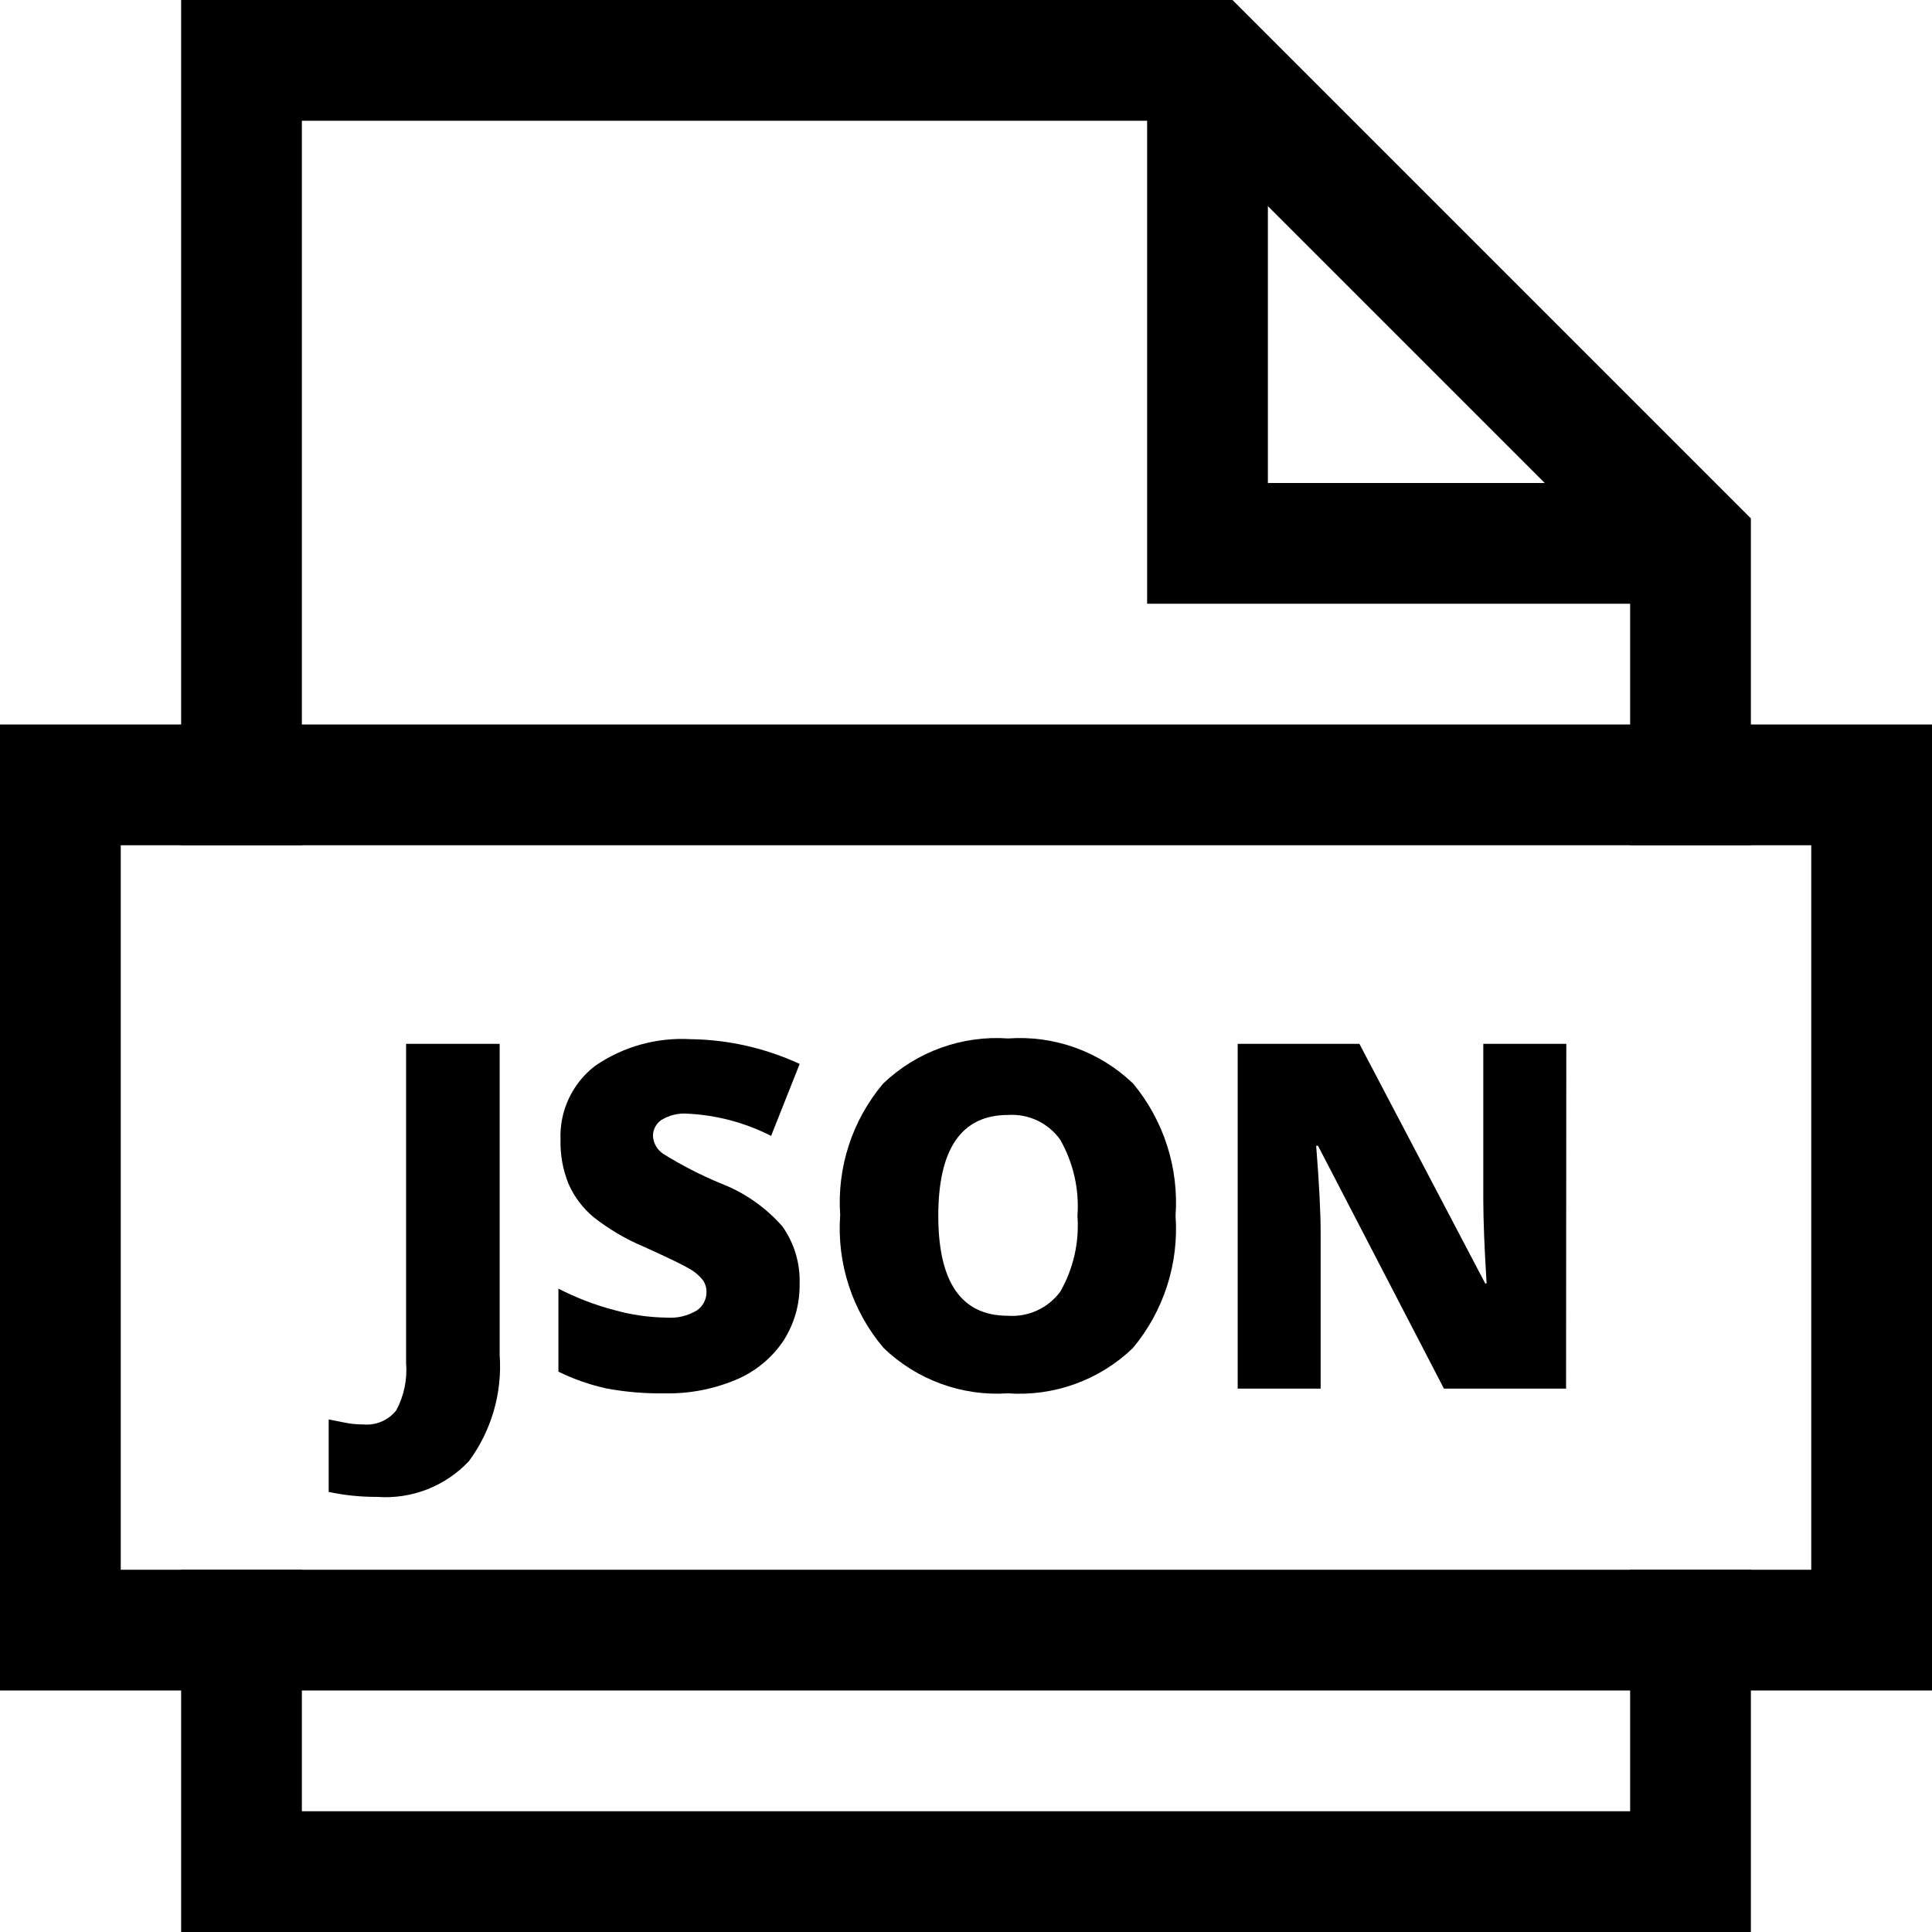
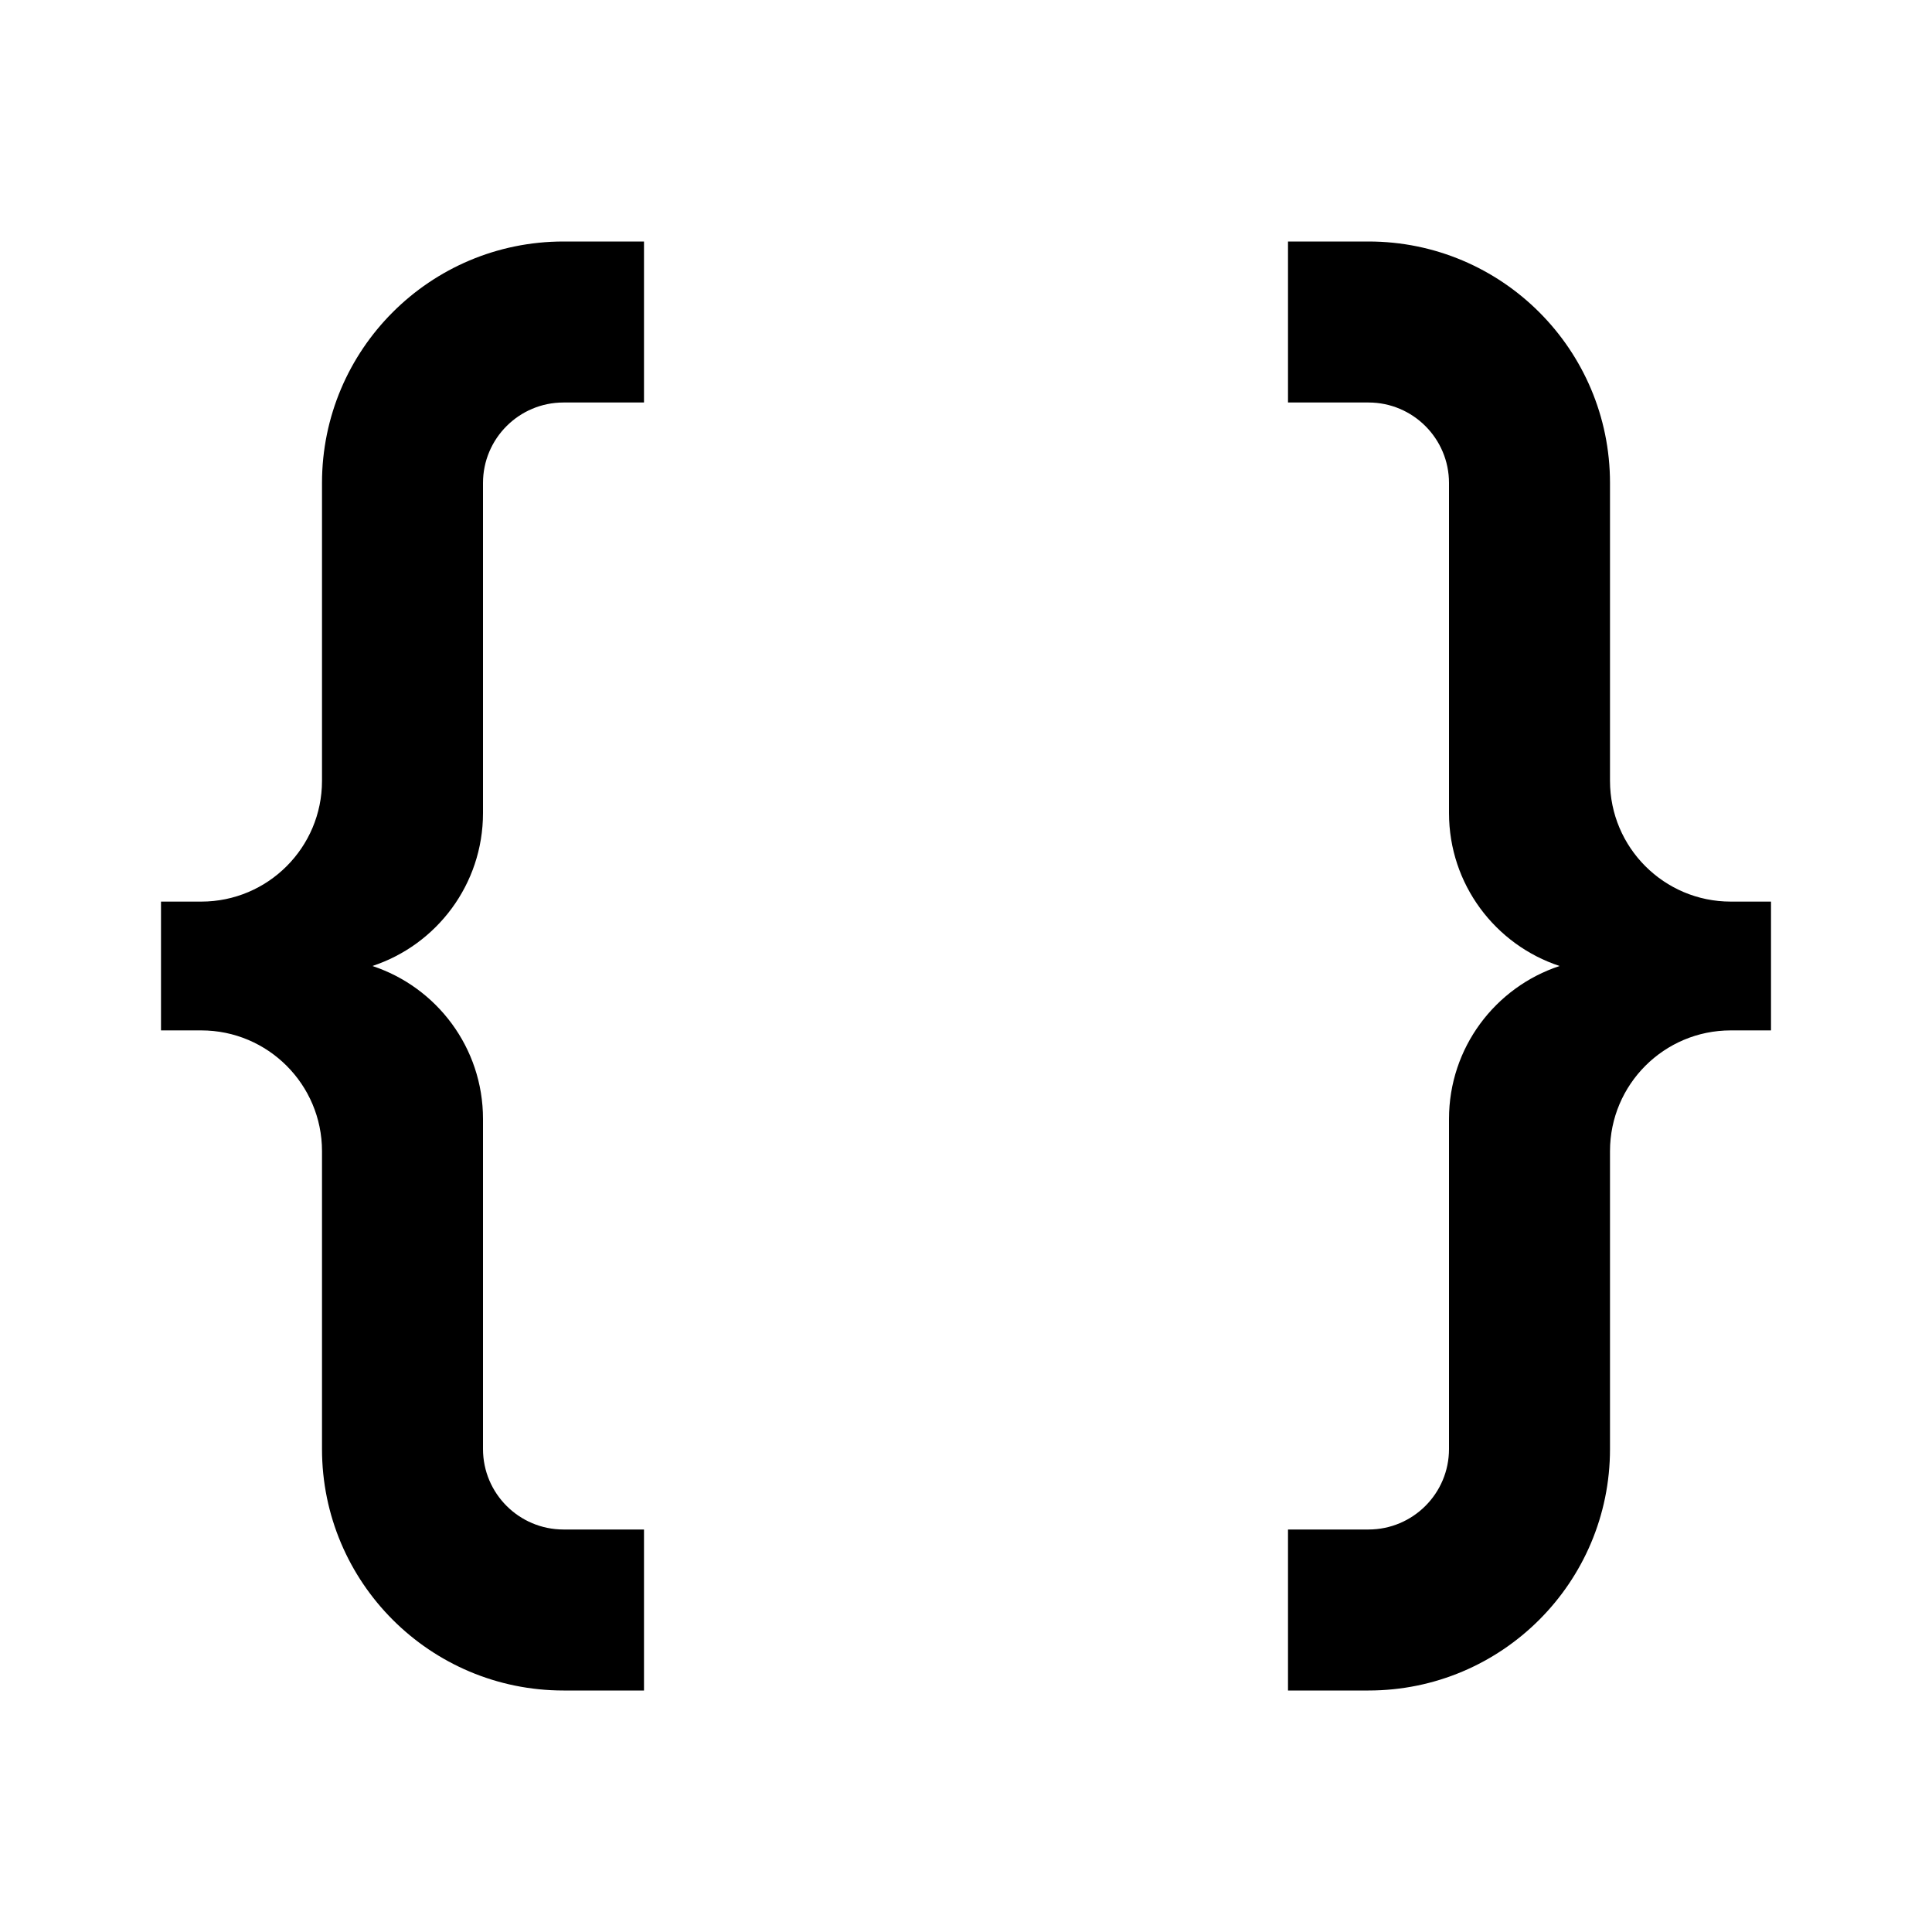
- <svg xmlns="http://www.w3.org/2000/svg" viewBox="0 0 32 32">
-   <g class="nc-icon-wrapper" stroke-linecap="square" stroke-linejoin="miter" stroke-width="2">
-     <polyline points="20 1 20 9 28 9" fill="none" stroke="currentColor" stroke-miterlimit="10" data-cap="butt" stroke-linecap="butt" />
-     <polyline points="28 13 28 9 20 1 4 1 4 13" fill="none" stroke="currentColor" stroke-miterlimit="10" />
-     <polyline points="4 27 4 31 28 31 28 27" fill="none" stroke="currentColor" stroke-miterlimit="10" />
-     <rect x="1" y="13" width="30" height="14" fill="none" stroke="currentColor" stroke-miterlimit="10" />
-     <path d="M6.244,24.793a3.763,3.763,0,0,1-.8-.082v-1.2c.084.015.172.033.266.052a1.461,1.461,0,0,0,.305.03.625.625,0,0,0,.547-.231,1.415,1.415,0,0,0,.164-.789V17.289h1.55v5.152A2.645,2.645,0,0,1,7.768,24.2,1.894,1.894,0,0,1,6.244,24.793Z" data-cap="butt" data-stroke="none" stroke="none" stroke-linecap="butt" />
-     <path d="M13.244,21.266a1.69,1.69,0,0,1-.269.943,1.769,1.769,0,0,1-.778.641,2.886,2.886,0,0,1-1.191.228,4.845,4.845,0,0,1-.957-.08,3.528,3.528,0,0,1-.8-.279V21.344a4.568,4.568,0,0,0,.918.353,3.4,3.4,0,0,0,.875.127.847.847,0,0,0,.5-.119.367.367,0,0,0,.16-.307.338.338,0,0,0-.064-.2.763.763,0,0,0-.207-.177c-.1-.06-.348-.183-.76-.368a3.614,3.614,0,0,1-.838-.492,1.506,1.506,0,0,1-.414-.547,1.809,1.809,0,0,1-.135-.73,1.468,1.468,0,0,1,.574-1.231,2.534,2.534,0,0,1,1.579-.441,4.435,4.435,0,0,1,1.808.41l-.473,1.192a3.418,3.418,0,0,0-1.382-.368.723.723,0,0,0-.438.106.32.32,0,0,0-.137.262.38.38,0,0,0,.174.3,6.591,6.591,0,0,0,.944.485,2.6,2.6,0,0,1,1.025.713A1.55,1.55,0,0,1,13.244,21.266Z" data-cap="butt" data-stroke="none" stroke="none" stroke-linecap="butt" />
-     <path d="M19.471,20.137a3.081,3.081,0,0,1-.707,2.191,2.711,2.711,0,0,1-2.071.75,2.706,2.706,0,0,1-2.06-.754,3.065,3.065,0,0,1-.717-2.2,3.05,3.05,0,0,1,.713-2.178A2.721,2.721,0,0,1,16.7,17.2a2.708,2.708,0,0,1,2.067.746A3.088,3.088,0,0,1,19.471,20.137Zm-3.93,0q0,1.656,1.152,1.656a.989.989,0,0,0,.869-.4,2.2,2.2,0,0,0,.284-1.254,2.221,2.221,0,0,0-.287-1.264.982.982,0,0,0-.858-.408Q15.542,18.465,15.541,20.137Z" data-cap="butt" data-stroke="none" stroke="none" stroke-linecap="butt" />
-     <path d="M25.939,23H23.916L21.83,18.977H21.8q.075.948.074,1.449V23H20.5V17.289h2.016L24.6,21.258h.023q-.054-.864-.055-1.387V17.289h1.375Z" data-cap="butt" data-stroke="none" stroke="none" stroke-linecap="butt" />
-   </g>
+ <svg xmlns="http://www.w3.org/2000/svg" viewBox="0 0 24 24" fill="currentColor">
+   <path d="M4 18V14.3C4 13.472 3.328 12.8 2.5 12.8H2V11.2H2.5C3.328 11.2 4 10.528 4 9.7V6C4 4.343 5.343 3 7 3H8V5H7C6.448 5 6 5.448 6 6V10.1C6 10.986 5.424 11.737 4.626 12C5.424 12.263 6 13.014 6 13.9V18C6 18.552 6.448 19 7 19H8V21H7C5.343 21 4 19.657 4 18ZM20 14.3V18C20 19.657 18.657 21 17 21H16V19H17C17.552 19 18 18.552 18 18V13.9C18 13.014 18.576 12.263 19.374 12C18.576 11.737 18 10.986 18 10.1V6C18 5.448 17.552 5 17 5H16V3H17C18.657 3 20 4.343 20 6V9.7C20 10.528 20.672 11.2 21.5 11.2H22V12.8H21.5C20.672 12.8 20 13.472 20 14.3Z" />
</svg>
